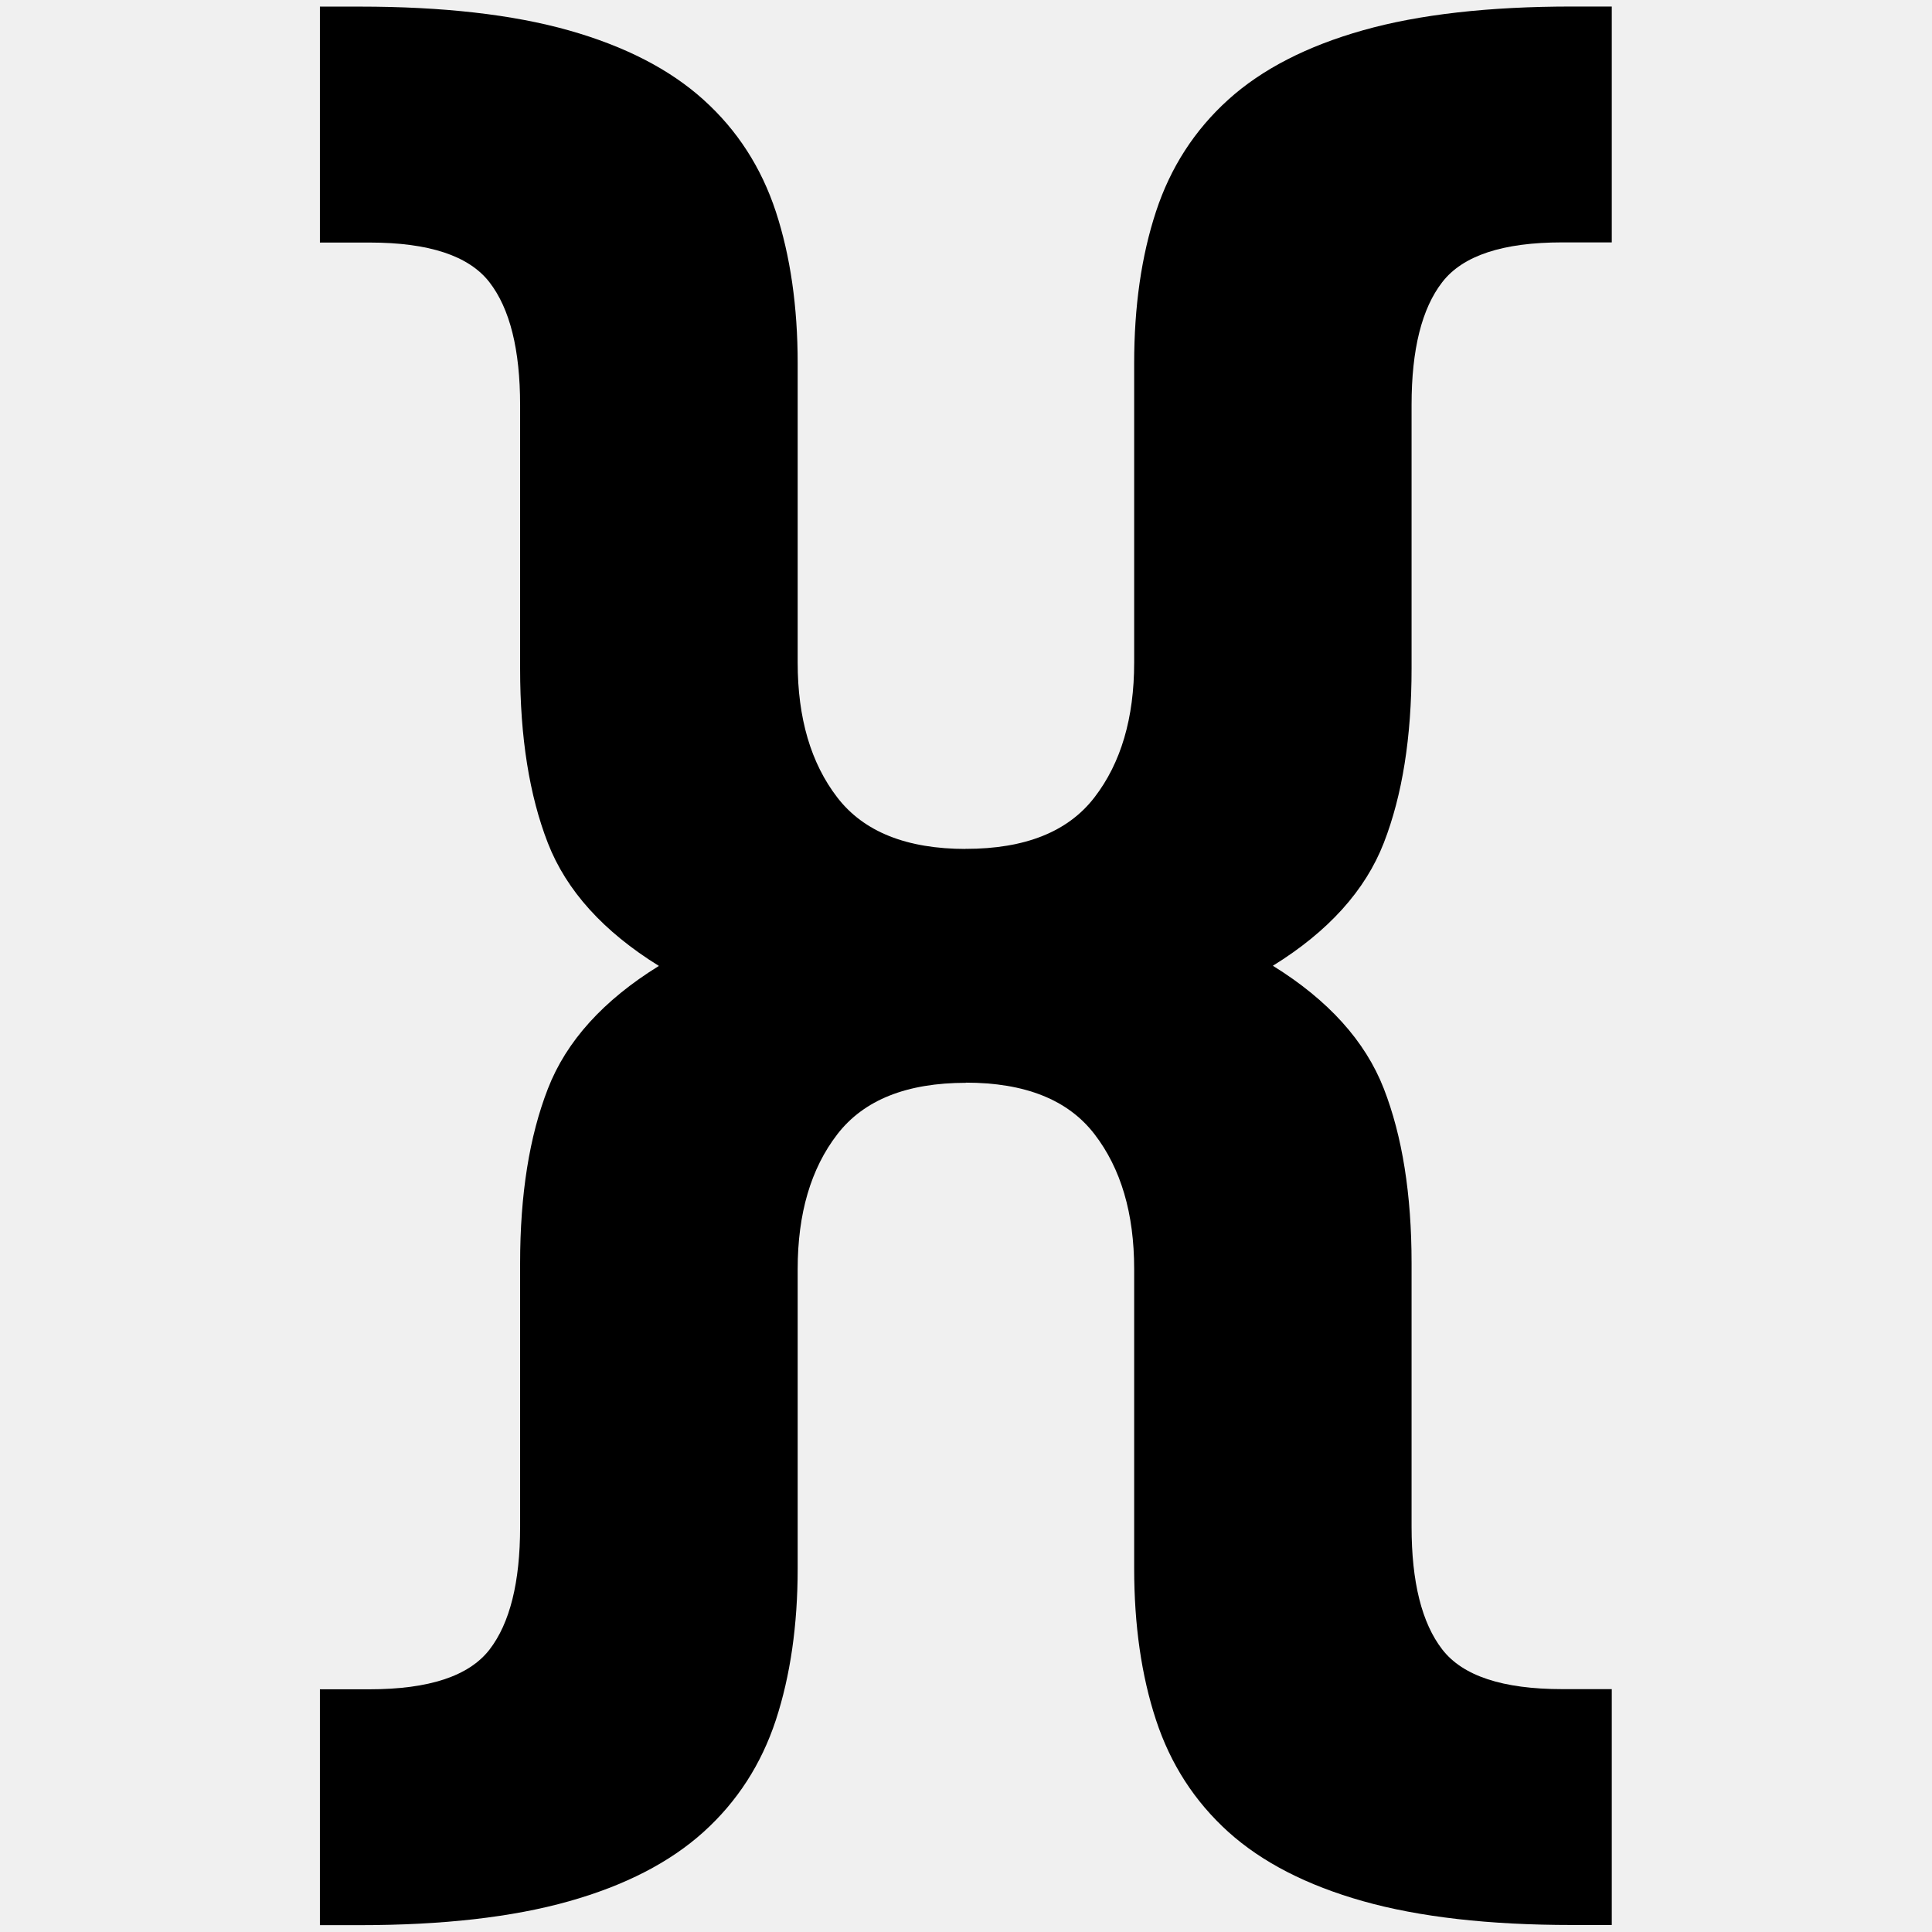
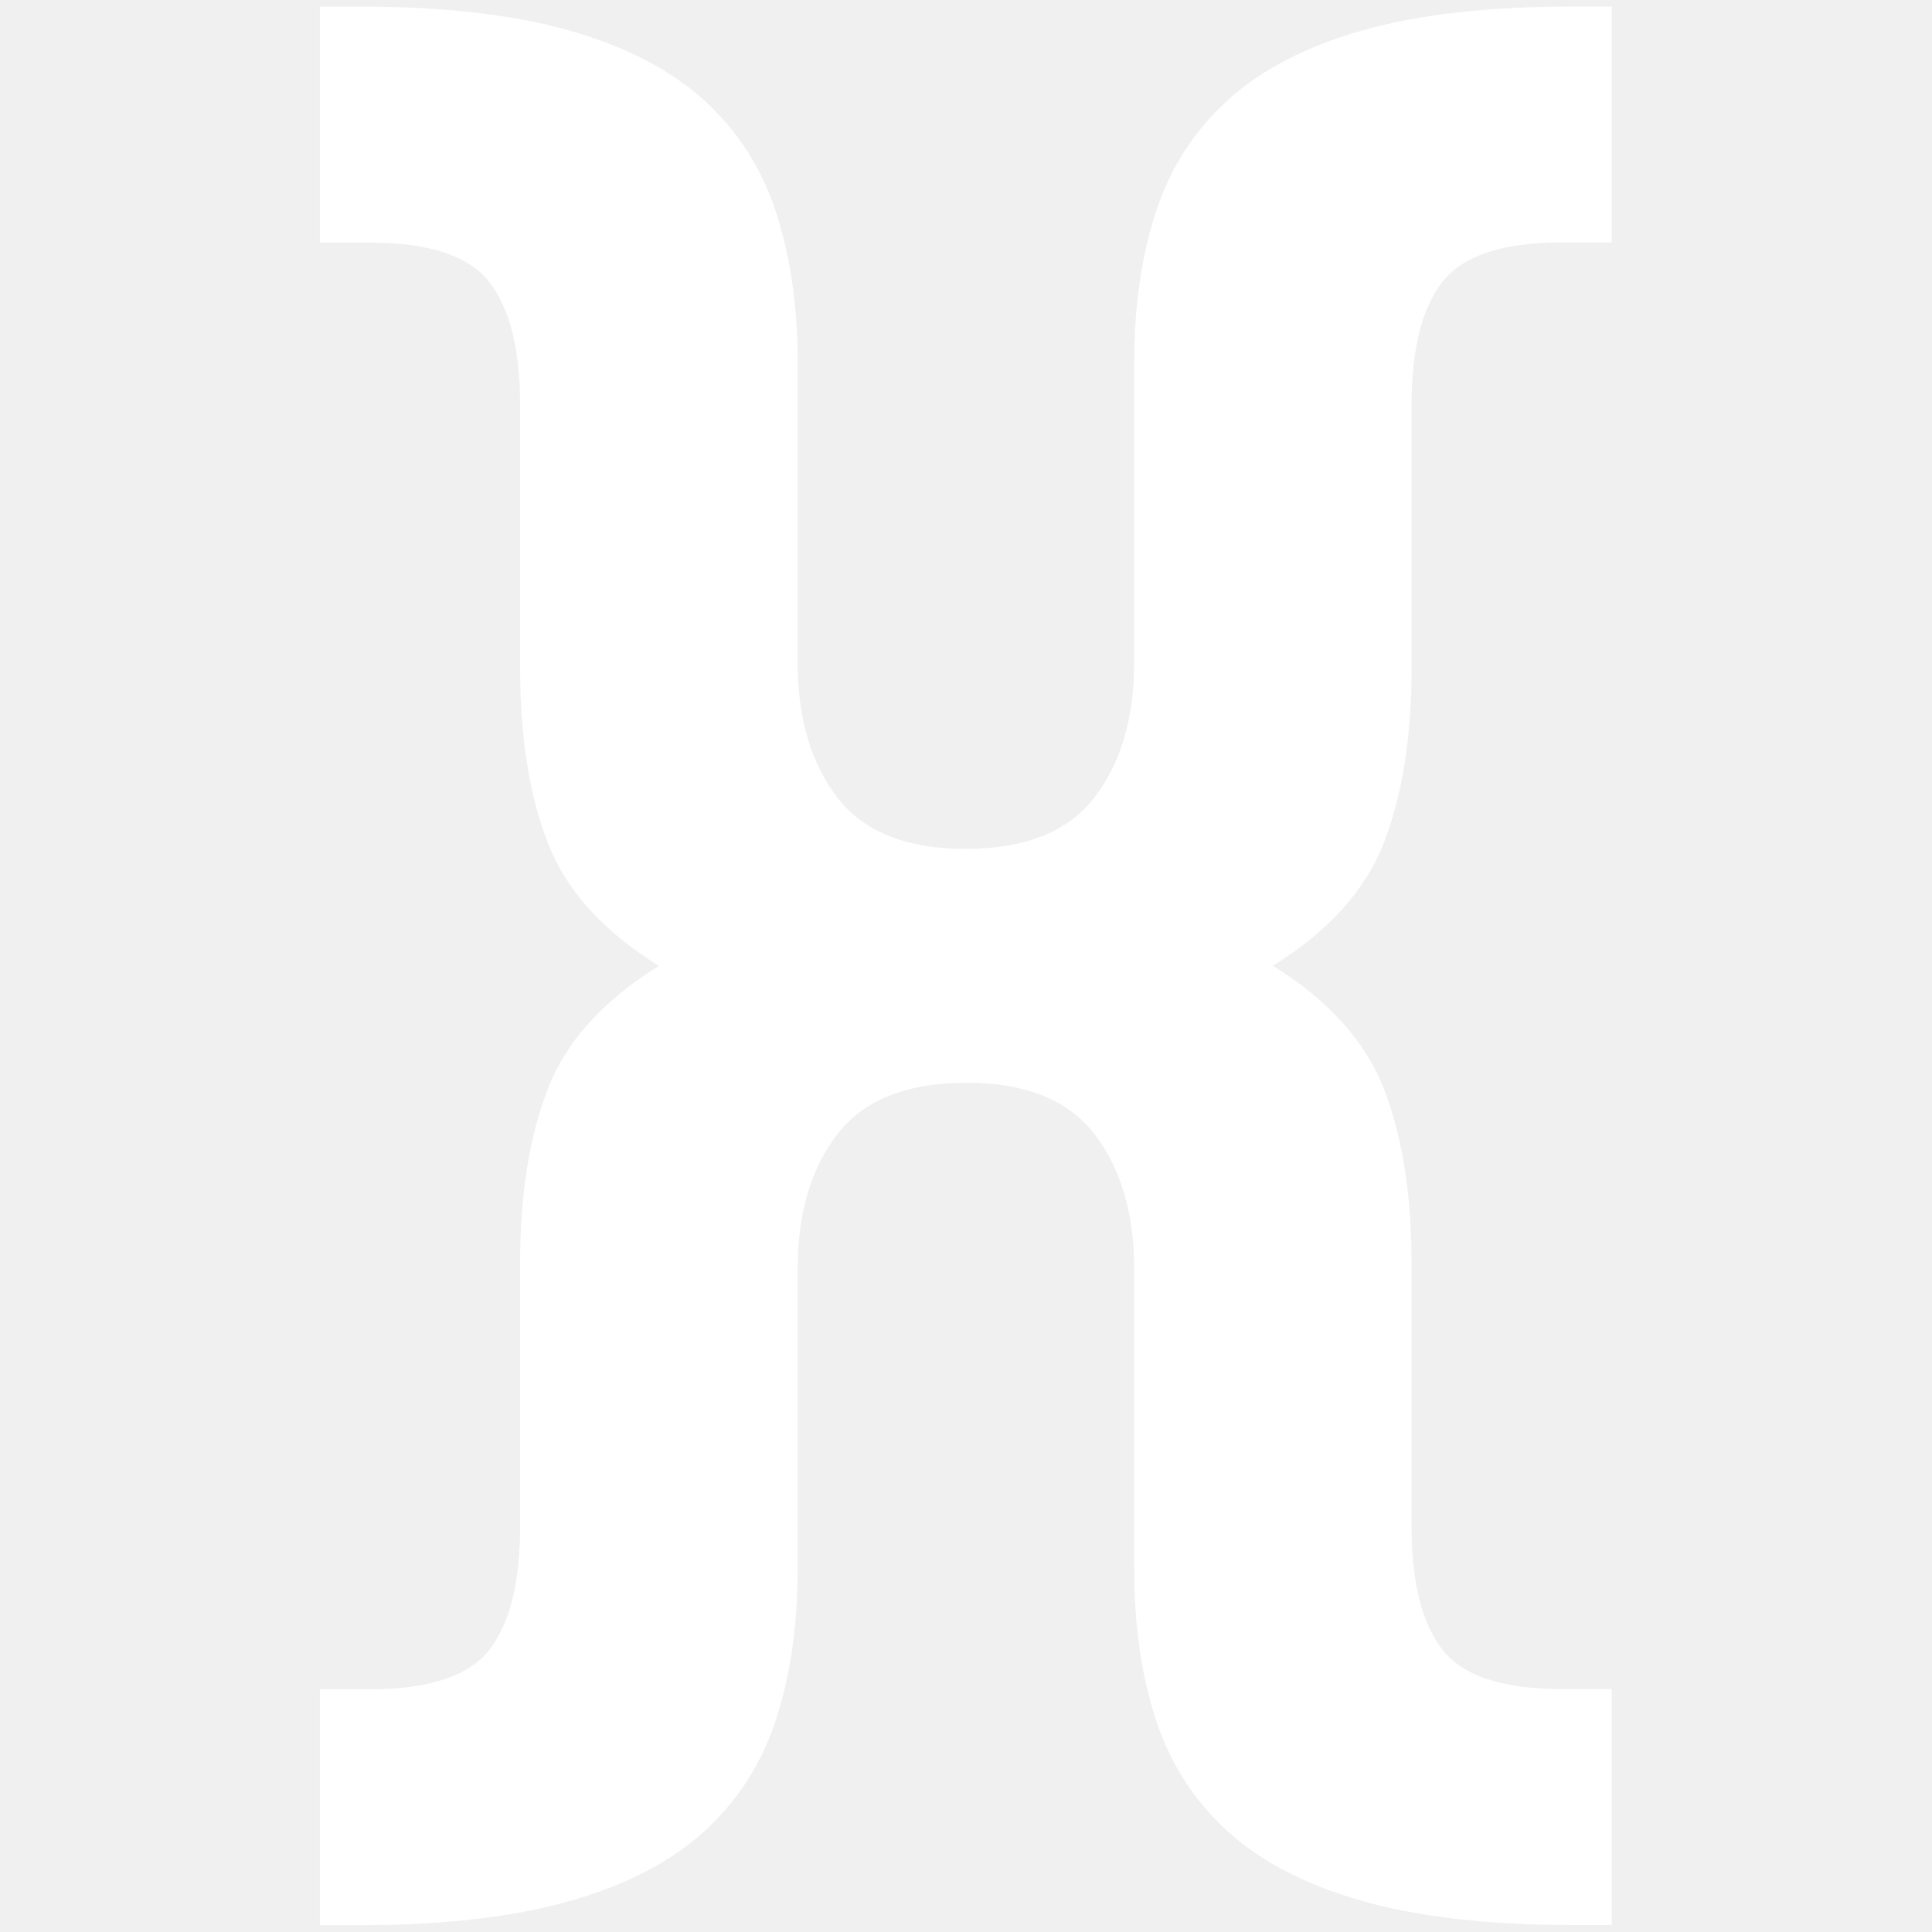
- <svg xmlns="http://www.w3.org/2000/svg" id="a" width="24" height="24" viewBox="0 0 24 24">
+ <svg xmlns="http://www.w3.org/2000/svg" id="a" width="24" height="24" viewBox="0 0 24 24" fill="#fff">
  <path d="M11.996,10.545c.739,0,1.272-.213,1.6-.64.329-.427.493-.985.493-1.674v-3.718c0-.706.09-1.333.271-1.884.18-.549.48-1.013.898-1.391s.977-.665,1.674-.862c.697-.197,1.563-.295,2.598-.295h.492v2.93h-.615c-.739,0-1.235.164-1.49.493-.255.328-.382.837-.382,1.526v3.274c0,.854-.115,1.576-.345,2.167s-.689,1.1-1.378,1.526c.689.427,1.148.936,1.378,1.526.23.591.345,1.313.345,2.167v3.274c0,.689.127,1.198.382,1.527.254.328.751.492,1.49.492h.615v2.93h-.492c-1.034,0-1.9-.099-2.598-.296-.698-.197-1.256-.484-1.674-.861-.418-.378-.718-.842-.898-1.391-.181-.55-.271-1.178-.271-1.884v-3.718c0-.689-.164-1.247-.493-1.674-.328-.427-.861-.64-1.6-.64v-2.905Z" />
  <path d="M12.002,13.451c-.739,0-1.272.213-1.601.64-.329.427-.492.985-.492,1.674v3.718c0,.706-.091,1.333-.271,1.884-.181.549-.48,1.013-.899,1.391-.418.377-.977.665-1.674.861-.698.197-1.563.296-2.598.296h-.493v-2.93h.616c.739,0,1.235-.164,1.49-.492.254-.329.381-.837.381-1.527v-3.274c0-.854.115-1.576.345-2.167.229-.591.689-1.099,1.379-1.526-.689-.427-1.149-.936-1.379-1.526-.23-.591-.345-1.313-.345-2.167v-3.274c0-.689-.127-1.198-.381-1.526-.255-.329-.751-.493-1.49-.493h-.616V.082h.493c1.034,0,1.899.098,2.598.295.697.197,1.255.484,1.674.862.419.377.718.841.899,1.391.18.55.271,1.178.271,1.884v3.718c0,.689.164,1.248.492,1.674.328.427.862.64,1.601.64v2.905Z" />
</svg>
